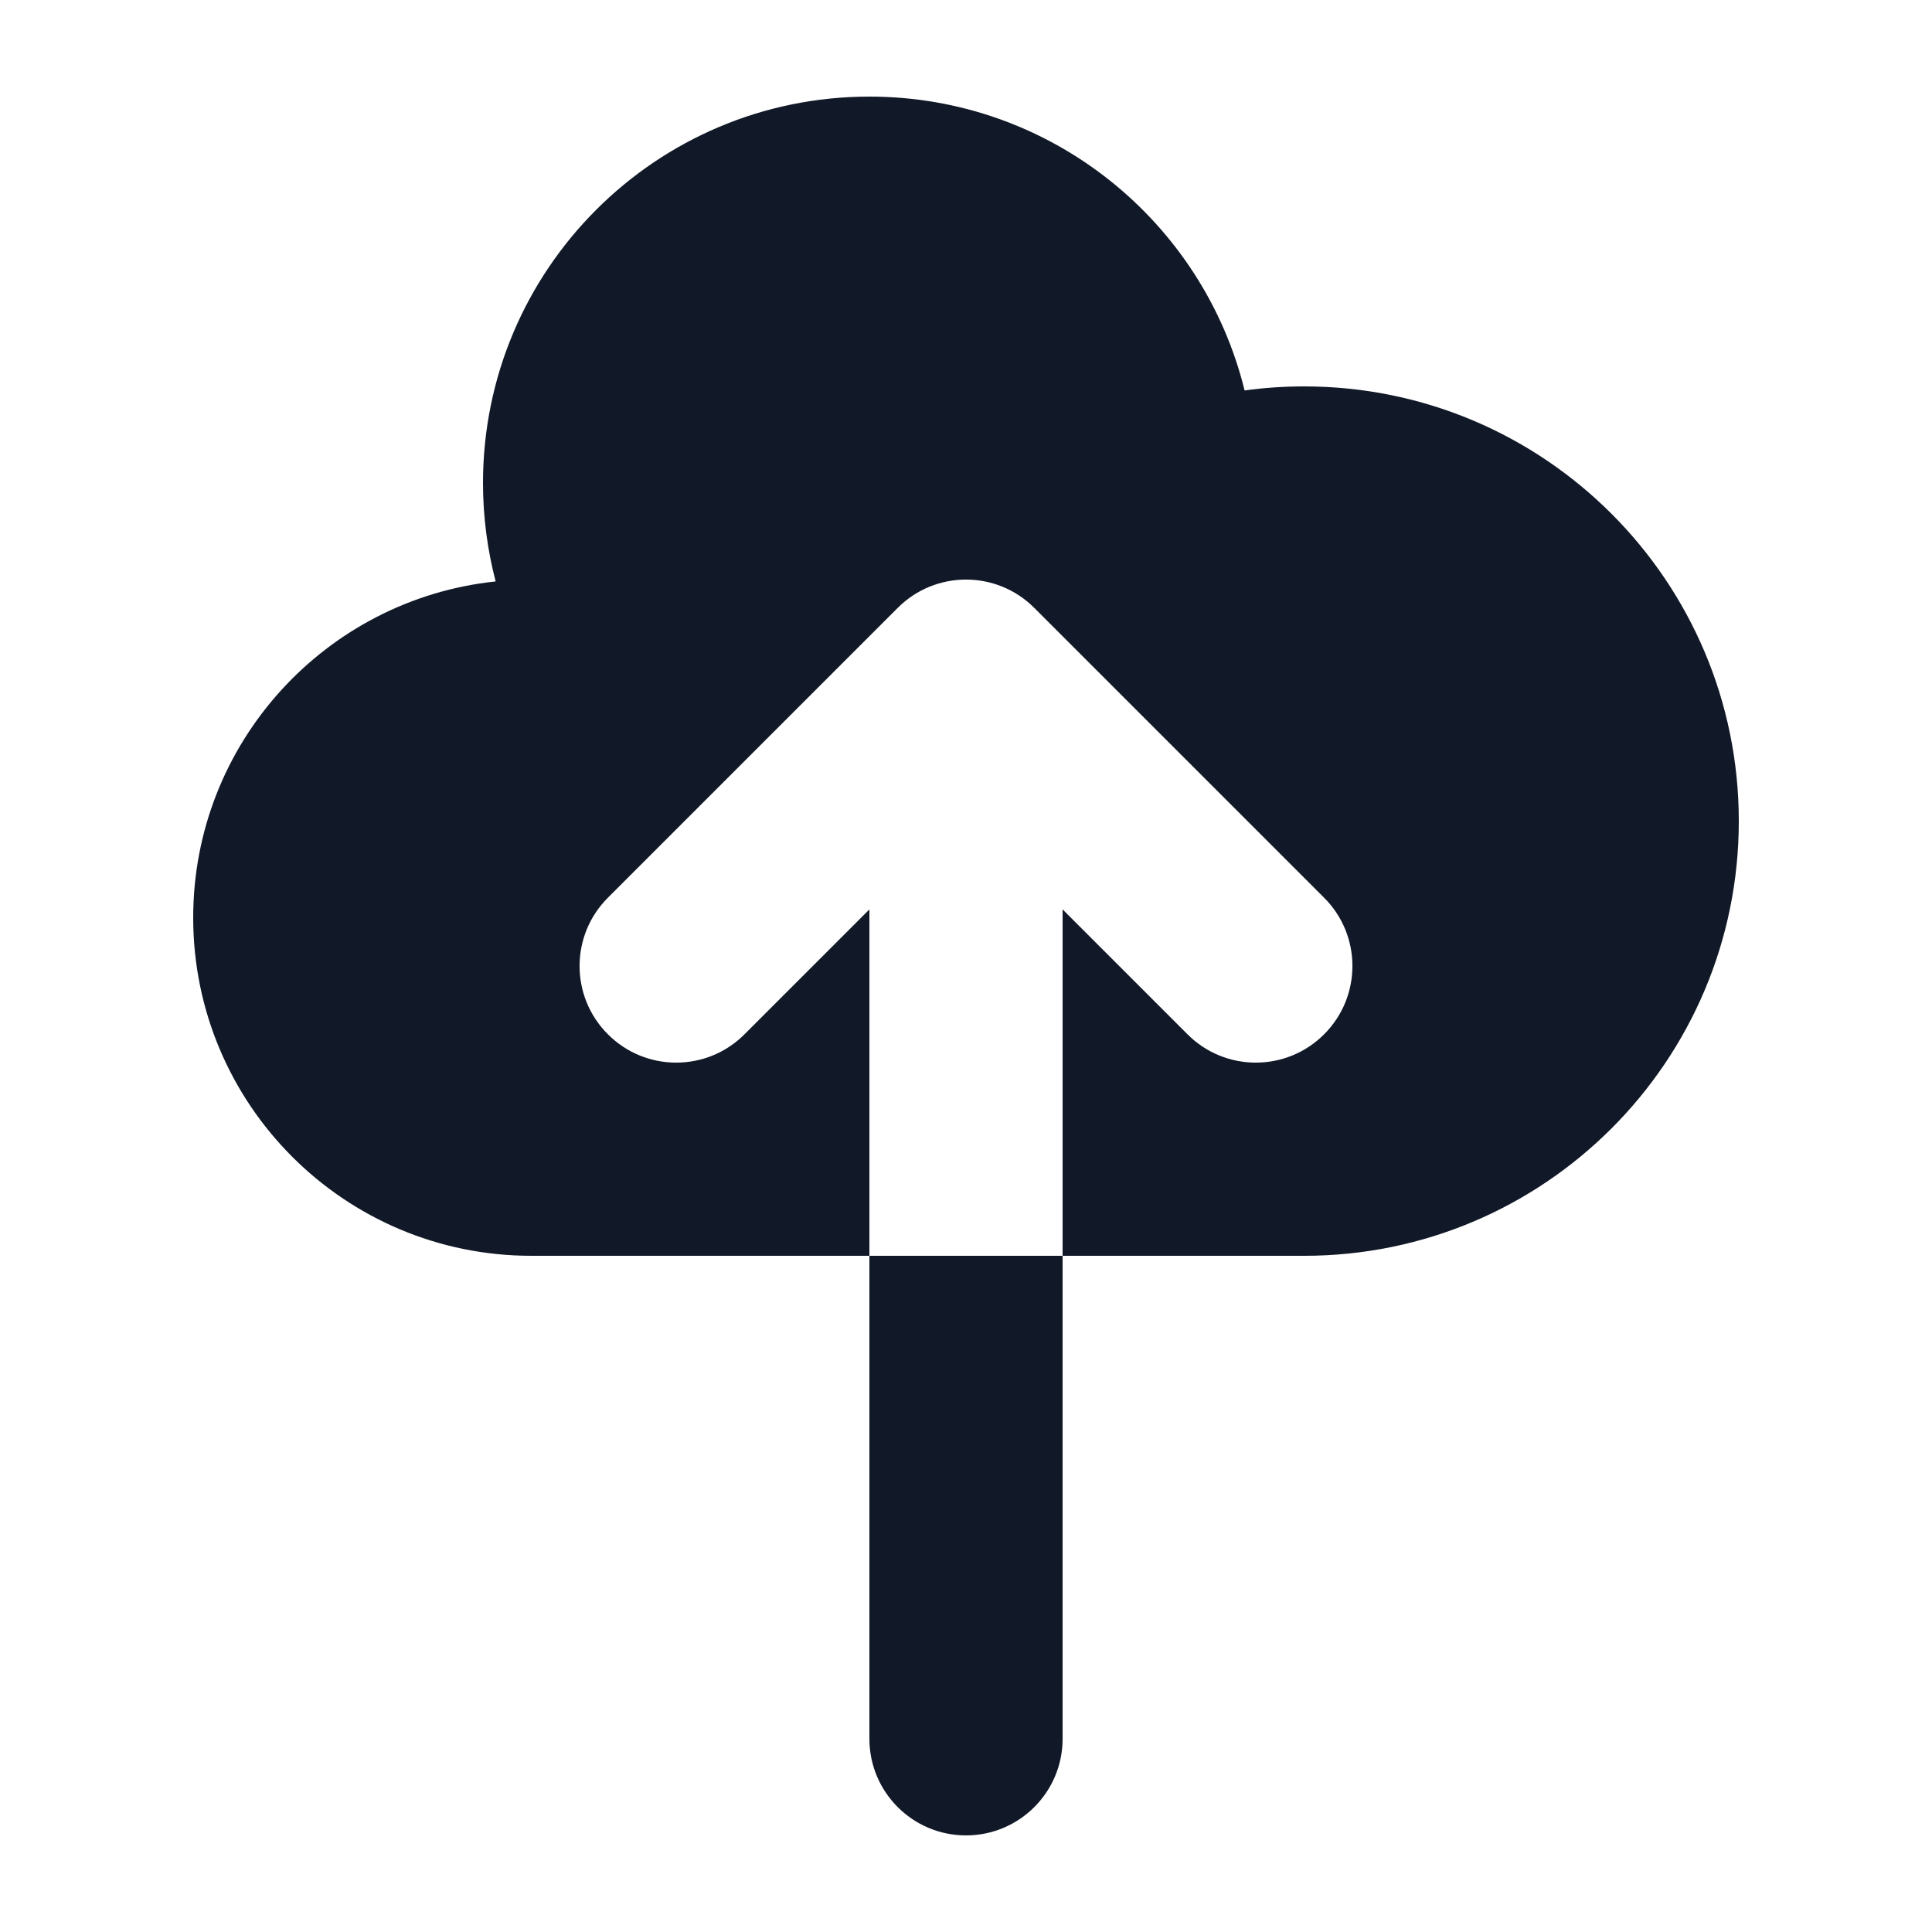
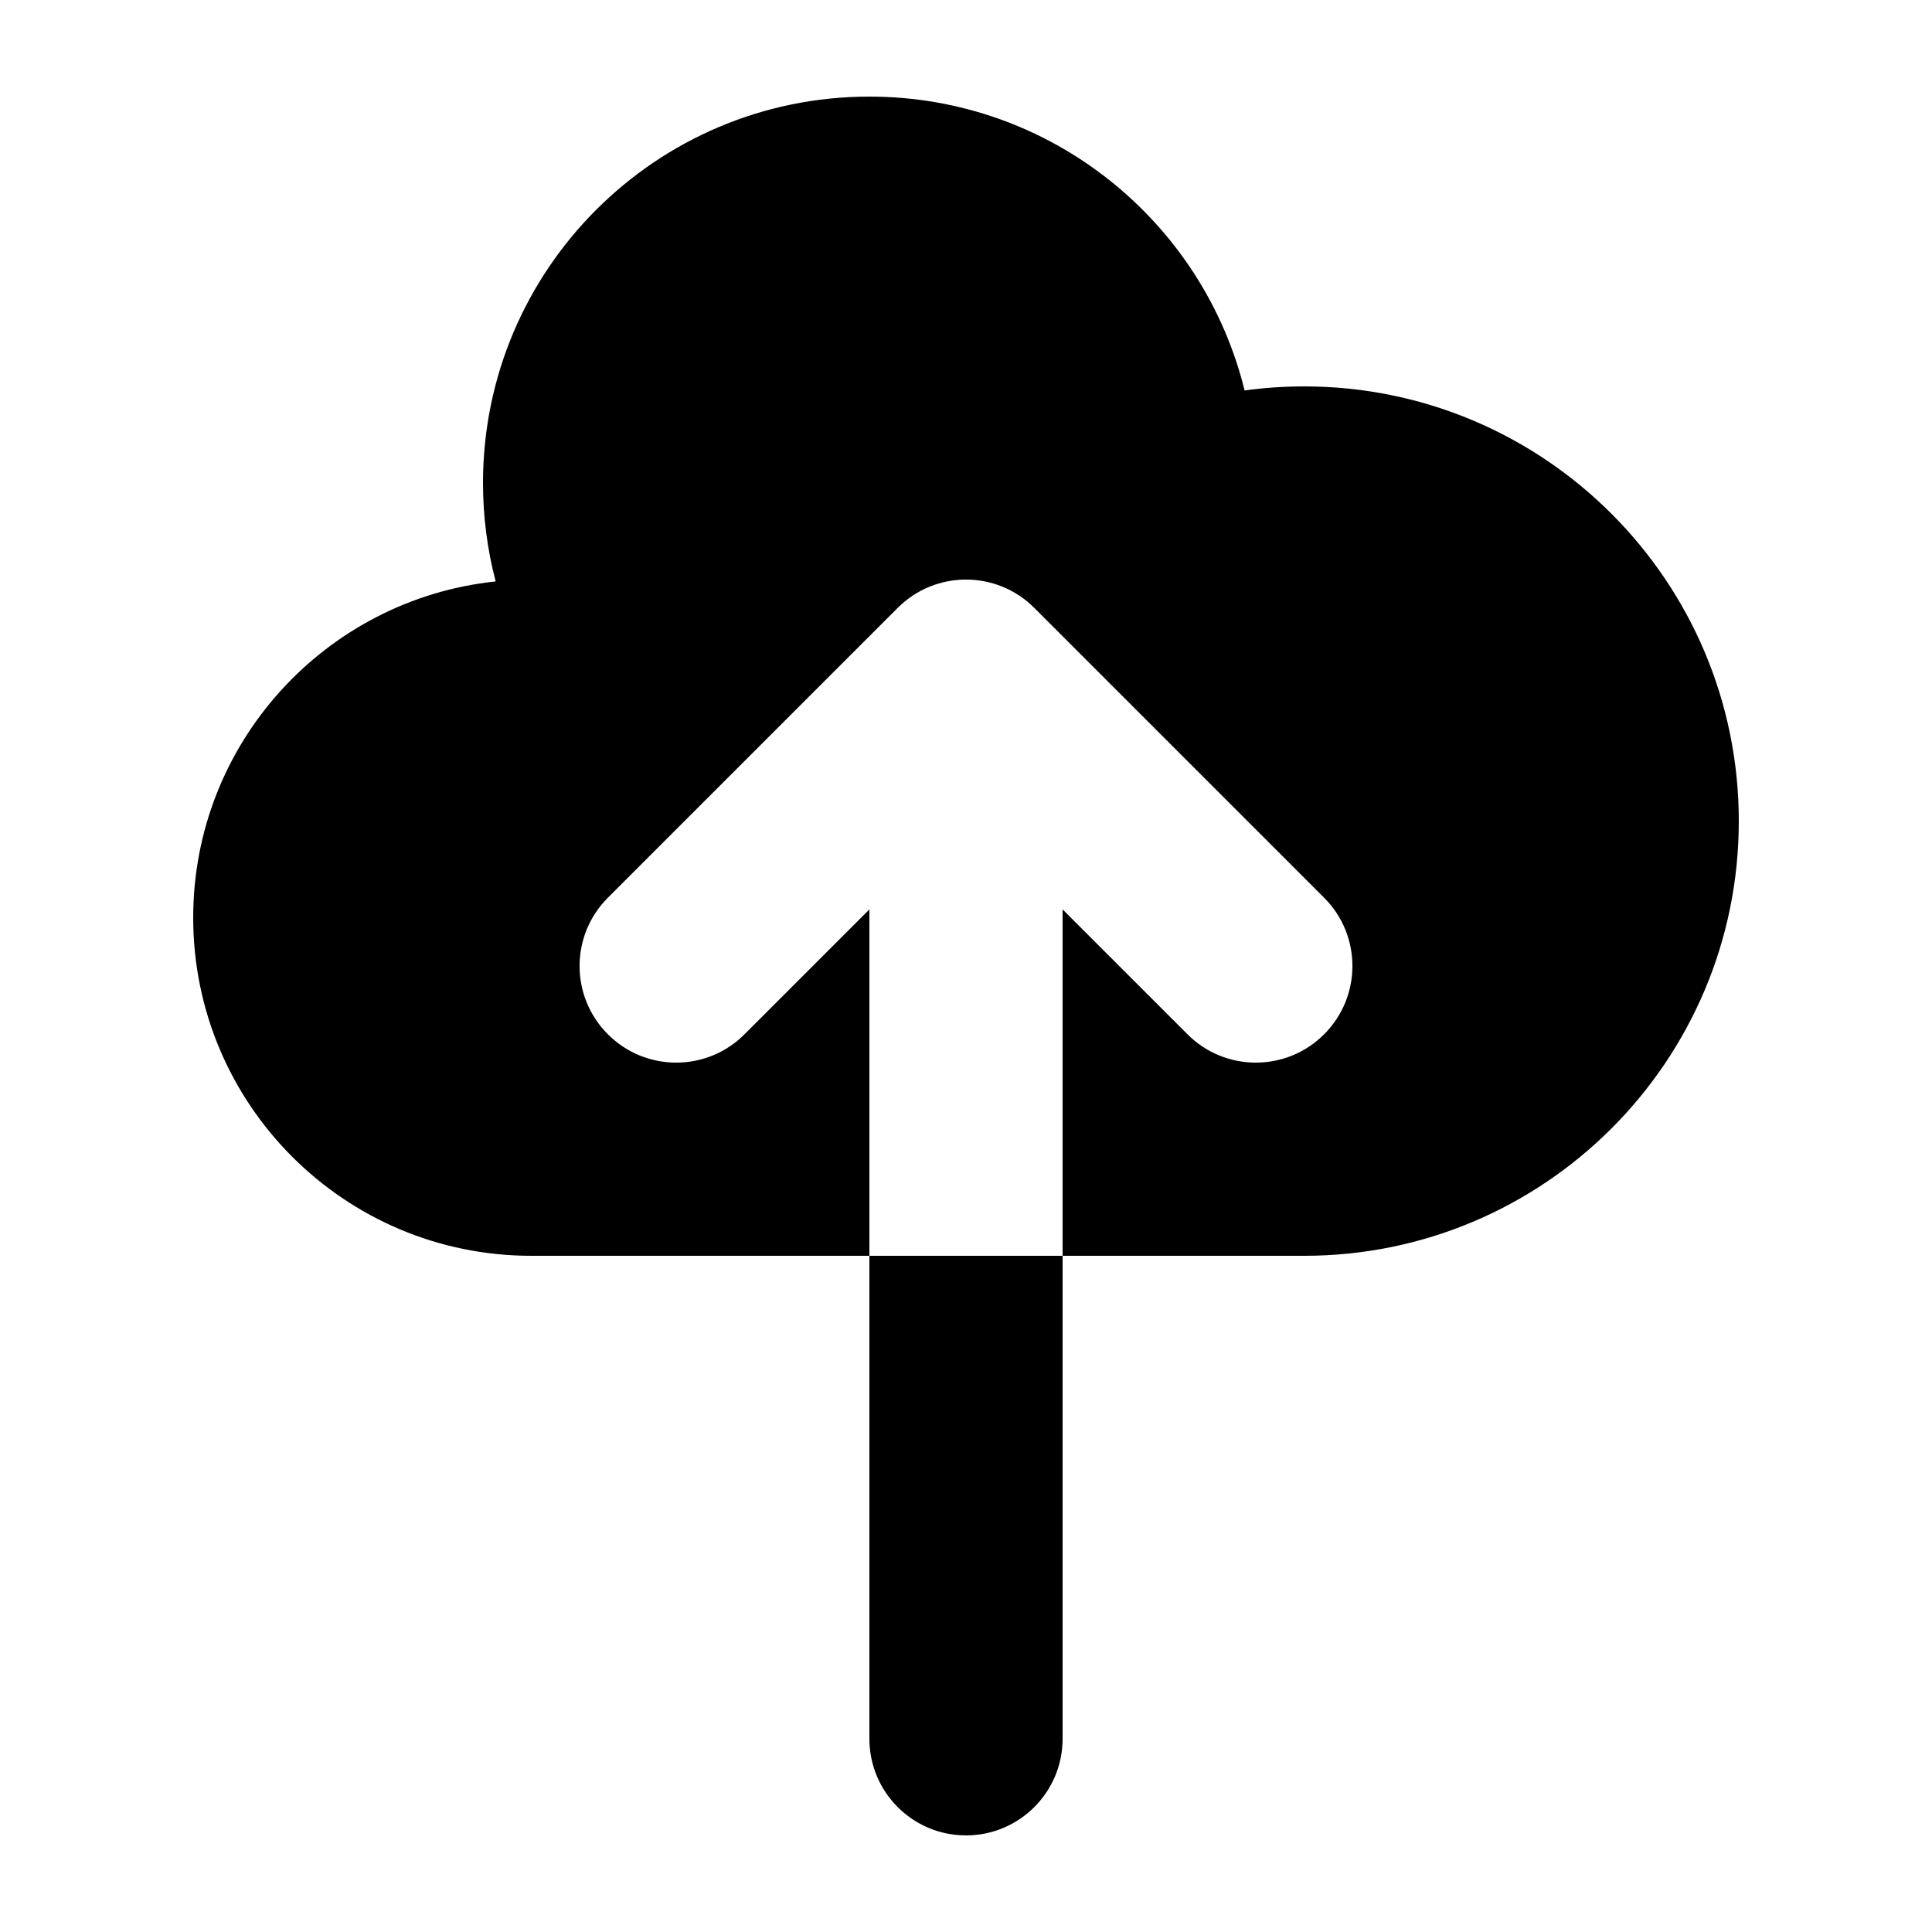
- <svg xmlns="http://www.w3.org/2000/svg" width="20" height="20" viewBox="0 0 20 20" fill="none">
-   <path d="M5.5 13C3.567 13 2 11.433 2 9.5C2 7.692 3.371 6.204 5.131 6.019C5.046 5.694 5 5.352 5 5C5 2.791 6.791 1 9 1C10.879 1 12.455 2.295 12.884 4.042C13.086 4.014 13.291 4 13.5 4C15.985 4 18 6.015 18 8.5C18 10.985 15.985 13 13.5 13H11V9.414L12.293 10.707C12.683 11.098 13.317 11.098 13.707 10.707C14.098 10.317 14.098 9.683 13.707 9.293L10.707 6.293C10.317 5.902 9.683 5.902 9.293 6.293L6.293 9.293C5.902 9.683 5.902 10.317 6.293 10.707C6.683 11.098 7.317 11.098 7.707 10.707L9 9.414L9 13H5.5Z" fill="#111827" />
-   <path d="M9 13H11L11 18C11 18.552 10.552 19 10 19C9.448 19 9 18.552 9 18L9 13Z" fill="#111827" />
+ <svg xmlns="http://www.w3.org/2000/svg" width="20" height="20" viewBox="0 0 20 20" fill="current">
+   <path d="M5.5 13C3.567 13 2 11.433 2 9.5C2 7.692 3.371 6.204 5.131 6.019C5.046 5.694 5 5.352 5 5C5 2.791 6.791 1 9 1C10.879 1 12.455 2.295 12.884 4.042C13.086 4.014 13.291 4 13.5 4C15.985 4 18 6.015 18 8.5C18 10.985 15.985 13 13.5 13H11V9.414L12.293 10.707C12.683 11.098 13.317 11.098 13.707 10.707C14.098 10.317 14.098 9.683 13.707 9.293L10.707 6.293C10.317 5.902 9.683 5.902 9.293 6.293L6.293 9.293C5.902 9.683 5.902 10.317 6.293 10.707C6.683 11.098 7.317 11.098 7.707 10.707L9 9.414L9 13H5.5Z" fill="current" />
+   <path d="M9 13H11L11 18C11 18.552 10.552 19 10 19C9.448 19 9 18.552 9 18L9 13Z" fill="current" />
</svg>
